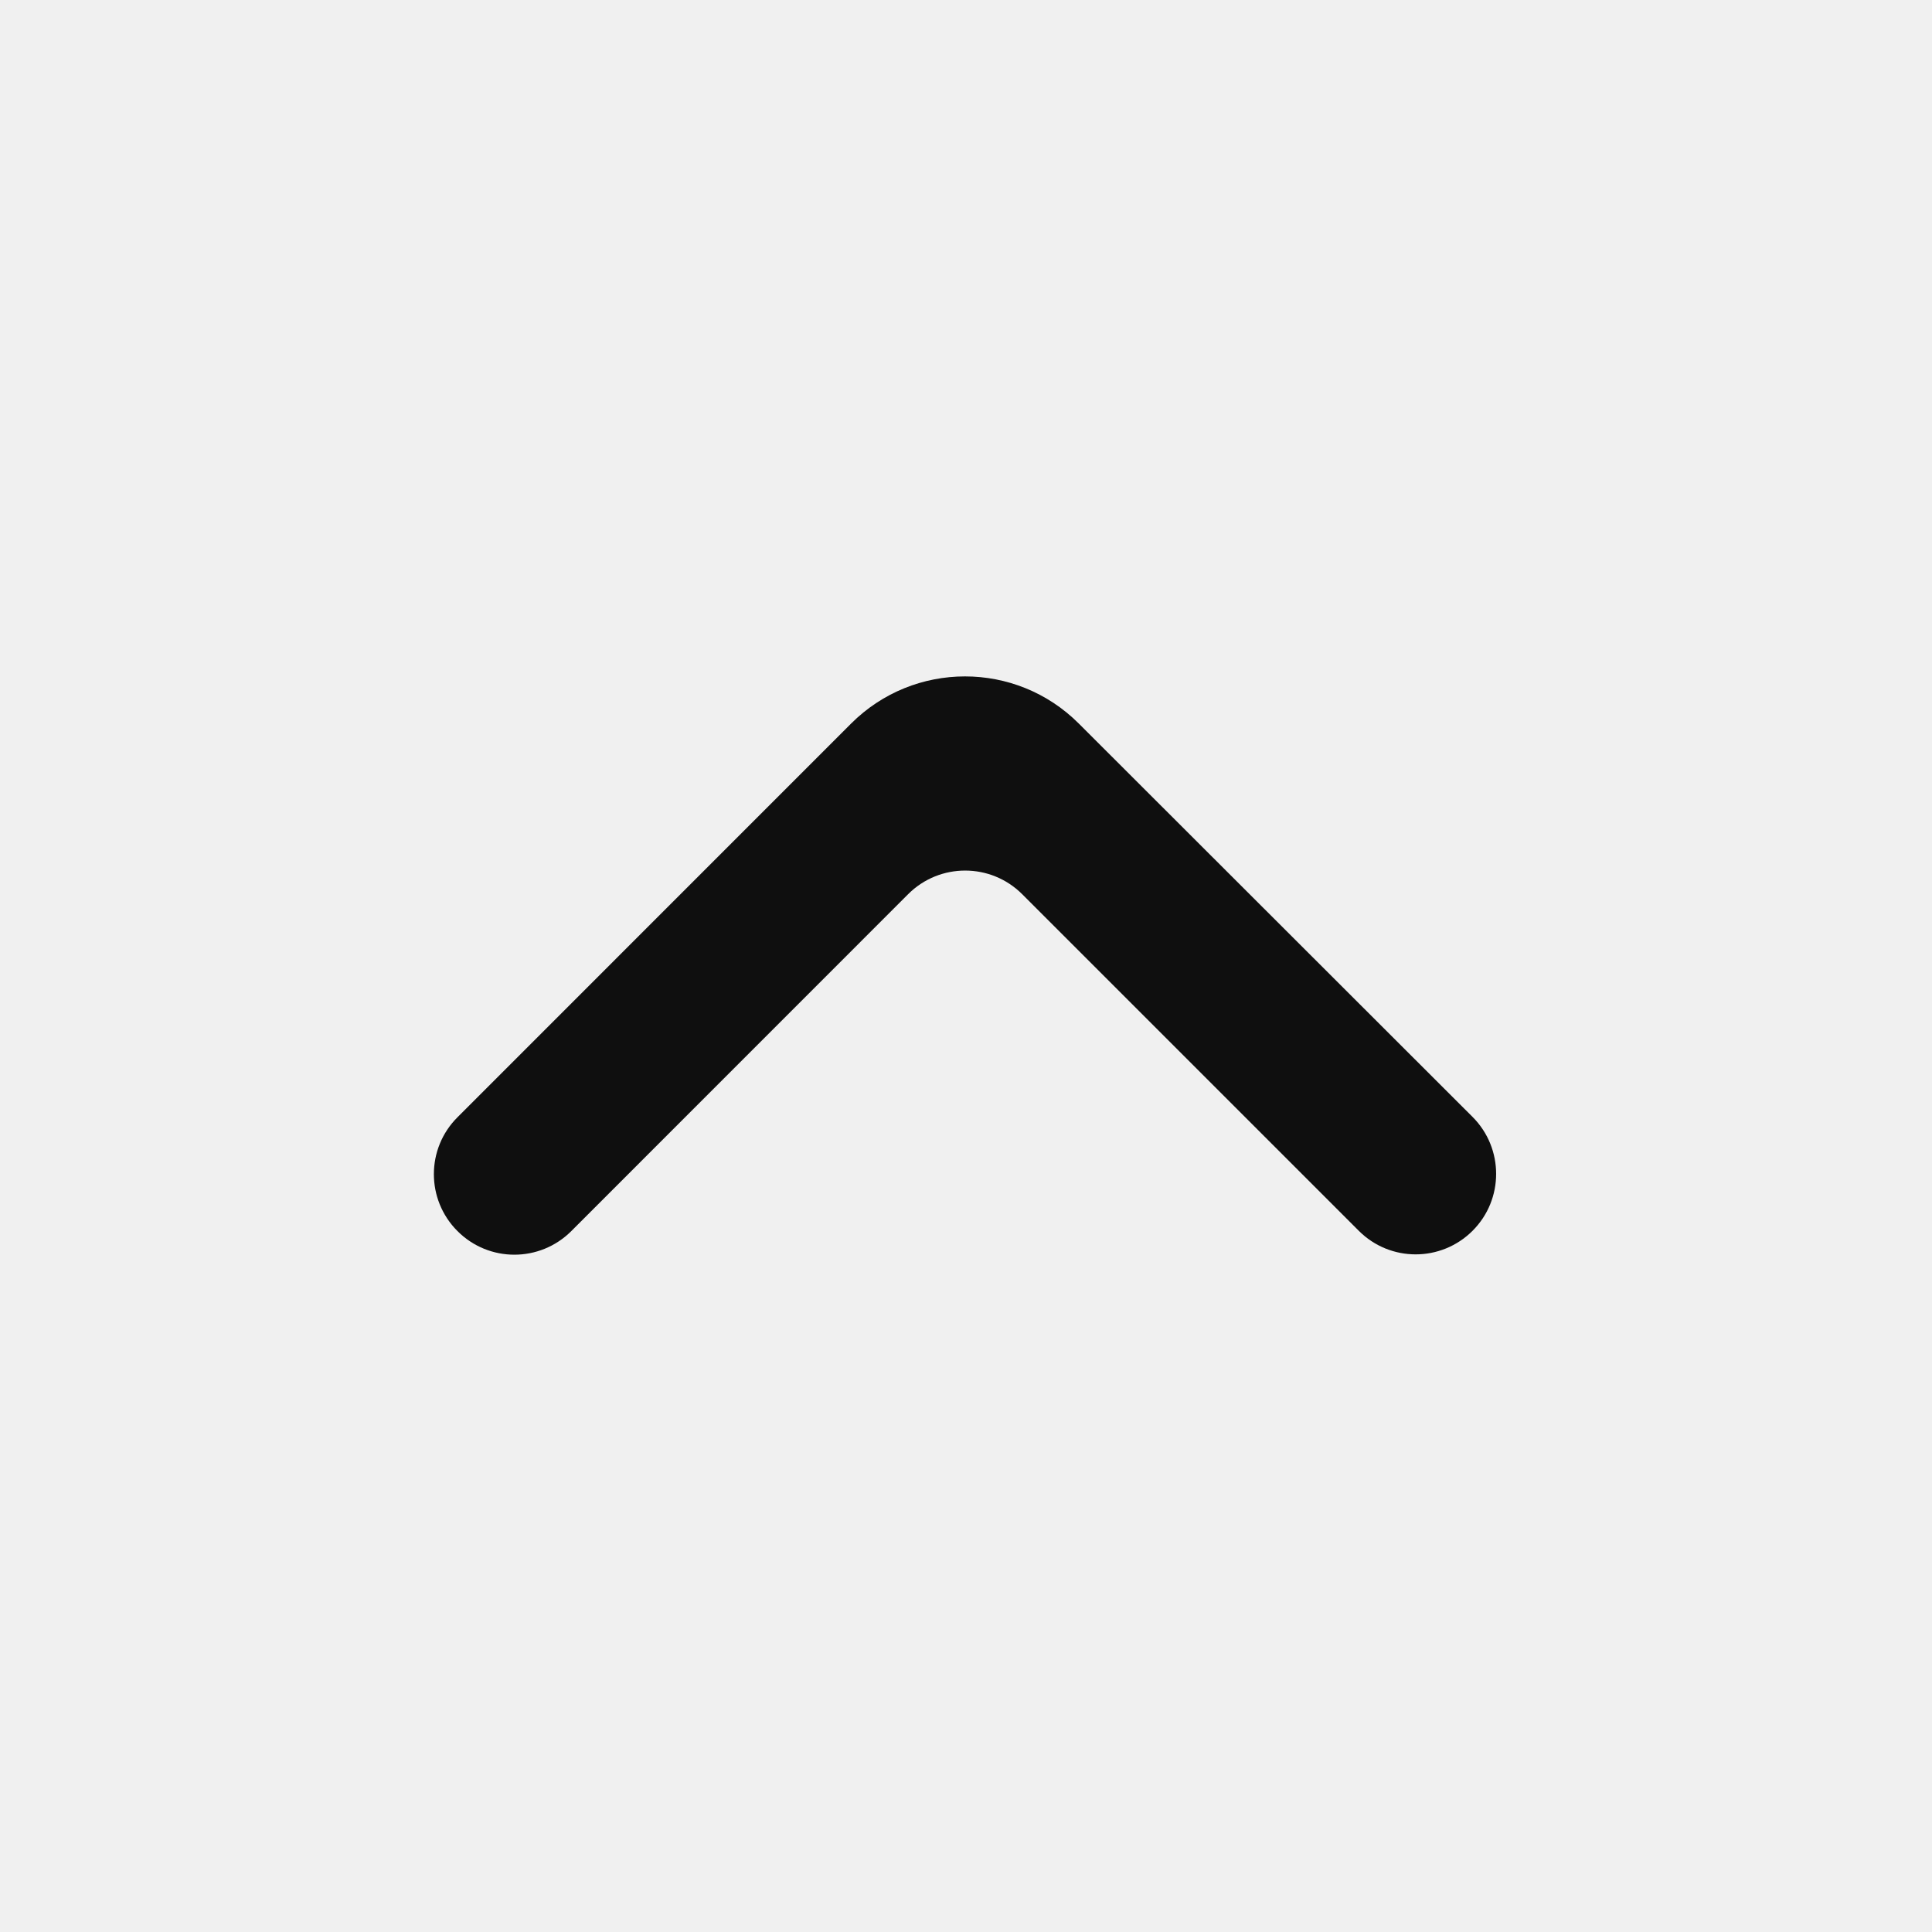
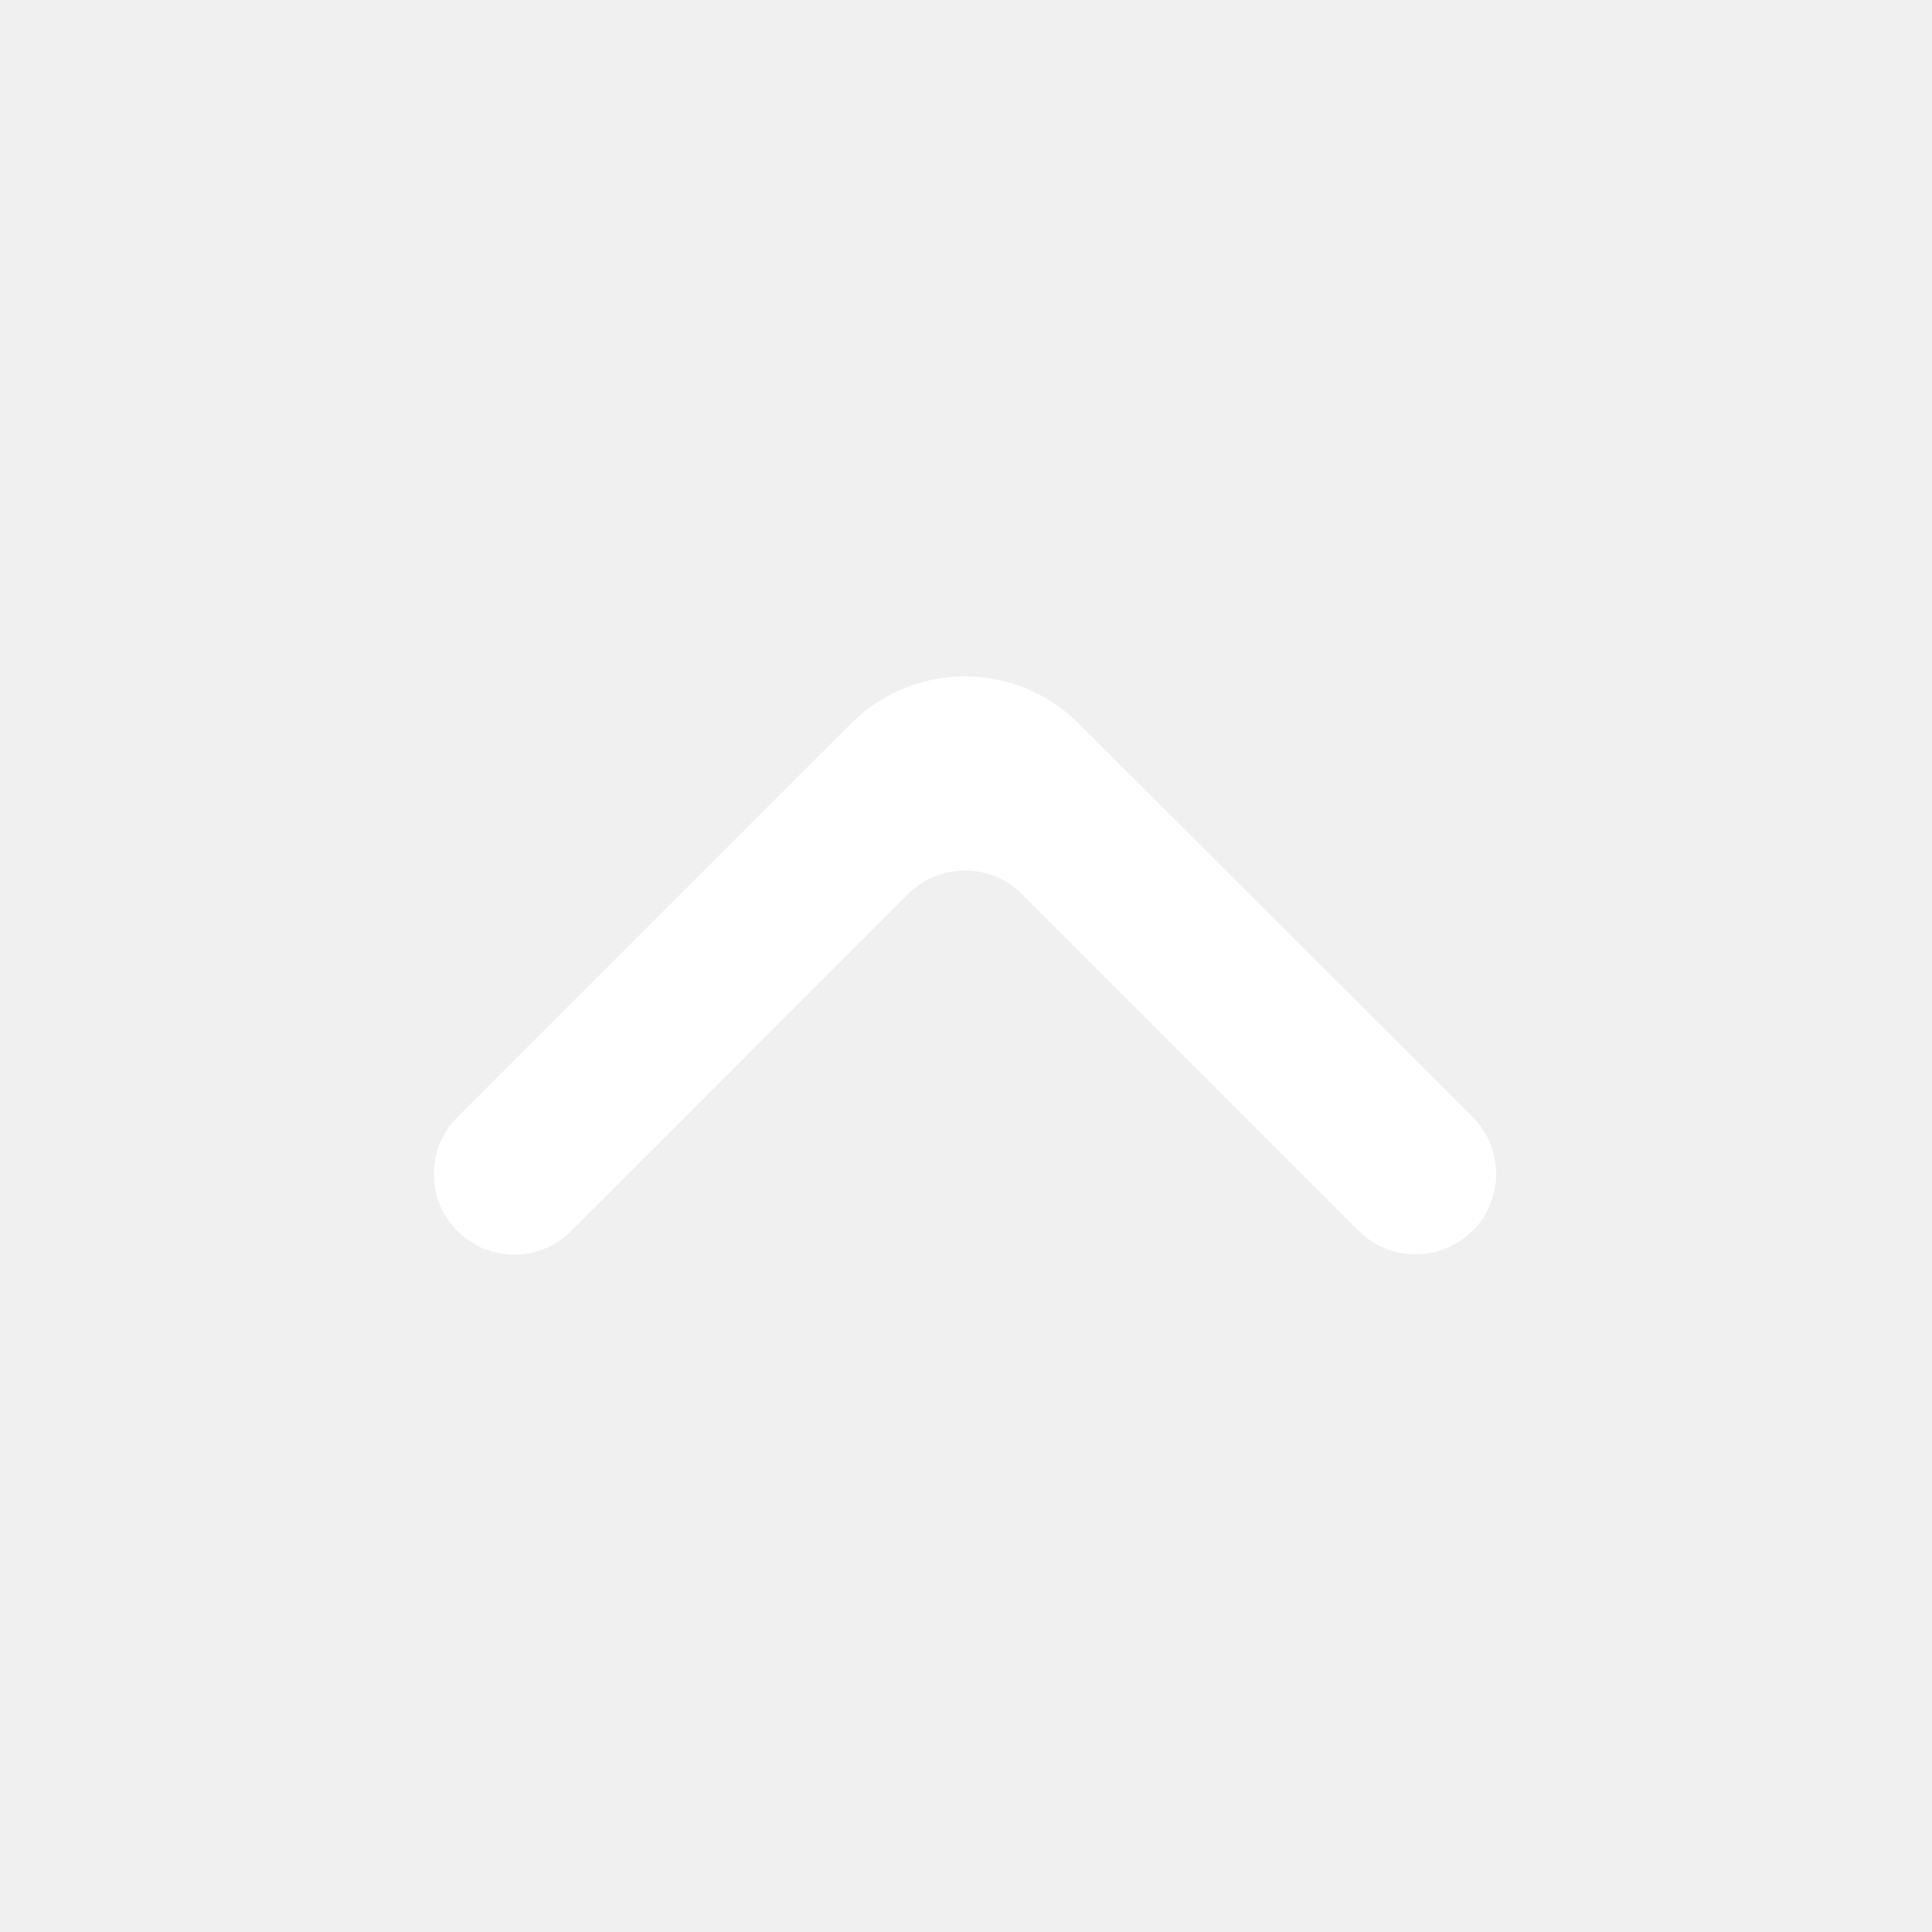
- <svg xmlns="http://www.w3.org/2000/svg" width="800px" height="800px" viewBox="0 0 24 24" fill="none">
-   <path d="M18.293 15.289C18.683 14.899 18.683 14.266 18.293 13.875L13.401 8.988C12.62 8.207 11.354 8.208 10.573 8.988L5.683 13.879C5.292 14.269 5.292 14.902 5.683 15.293C6.073 15.684 6.706 15.684 7.097 15.293L11.282 11.107C11.673 10.717 12.306 10.717 12.697 11.107L16.879 15.289C17.269 15.68 17.902 15.68 18.293 15.289Z" fill="#0F0F0F" />
+ <svg xmlns="http://www.w3.org/2000/svg" width="800" height="800" viewBox="0 0 24 24" fill="none">
+   <path d="M18.293 15.29a1 1 0 0 0 0-1.415L13.4 8.988a2 2 0 0 0-2.828 0l-4.89 4.89a1 1 0 1 0 1.414 1.415l4.185-4.186a1 1 0 0 1 1.415 0l4.182 4.182a1 1 0 0 0 1.414 0Z" fill="#fff" />
</svg>
